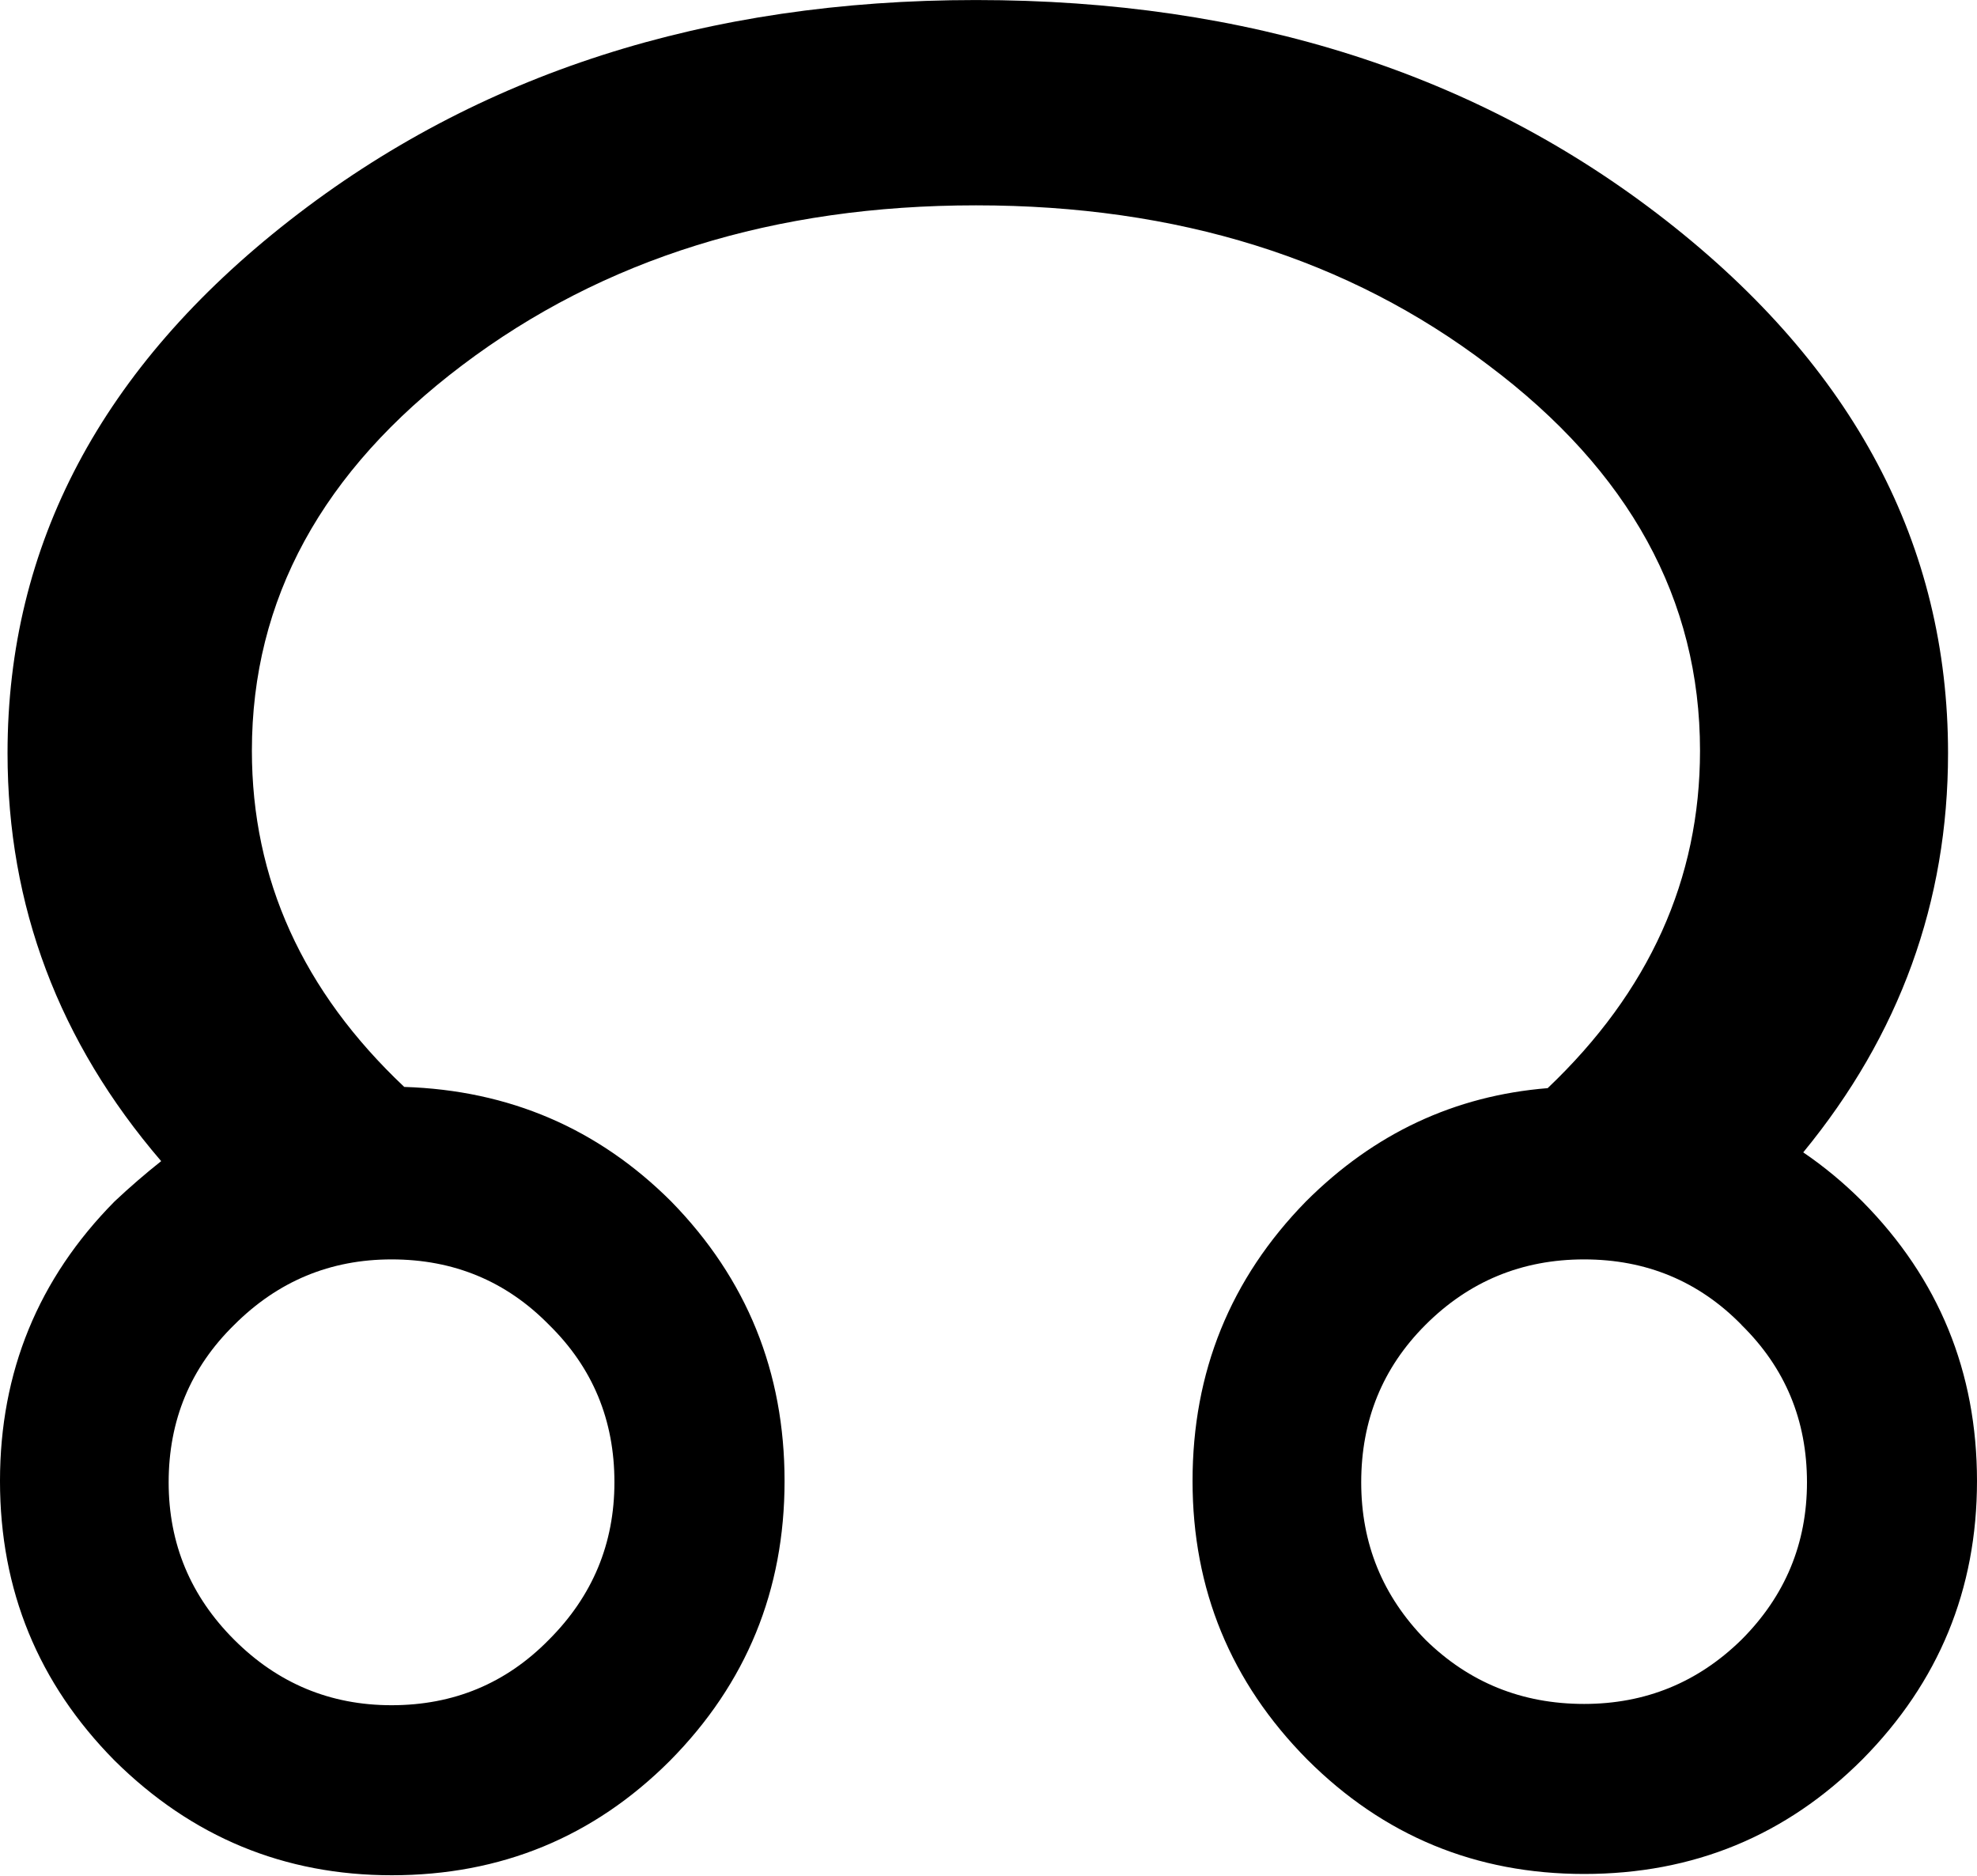
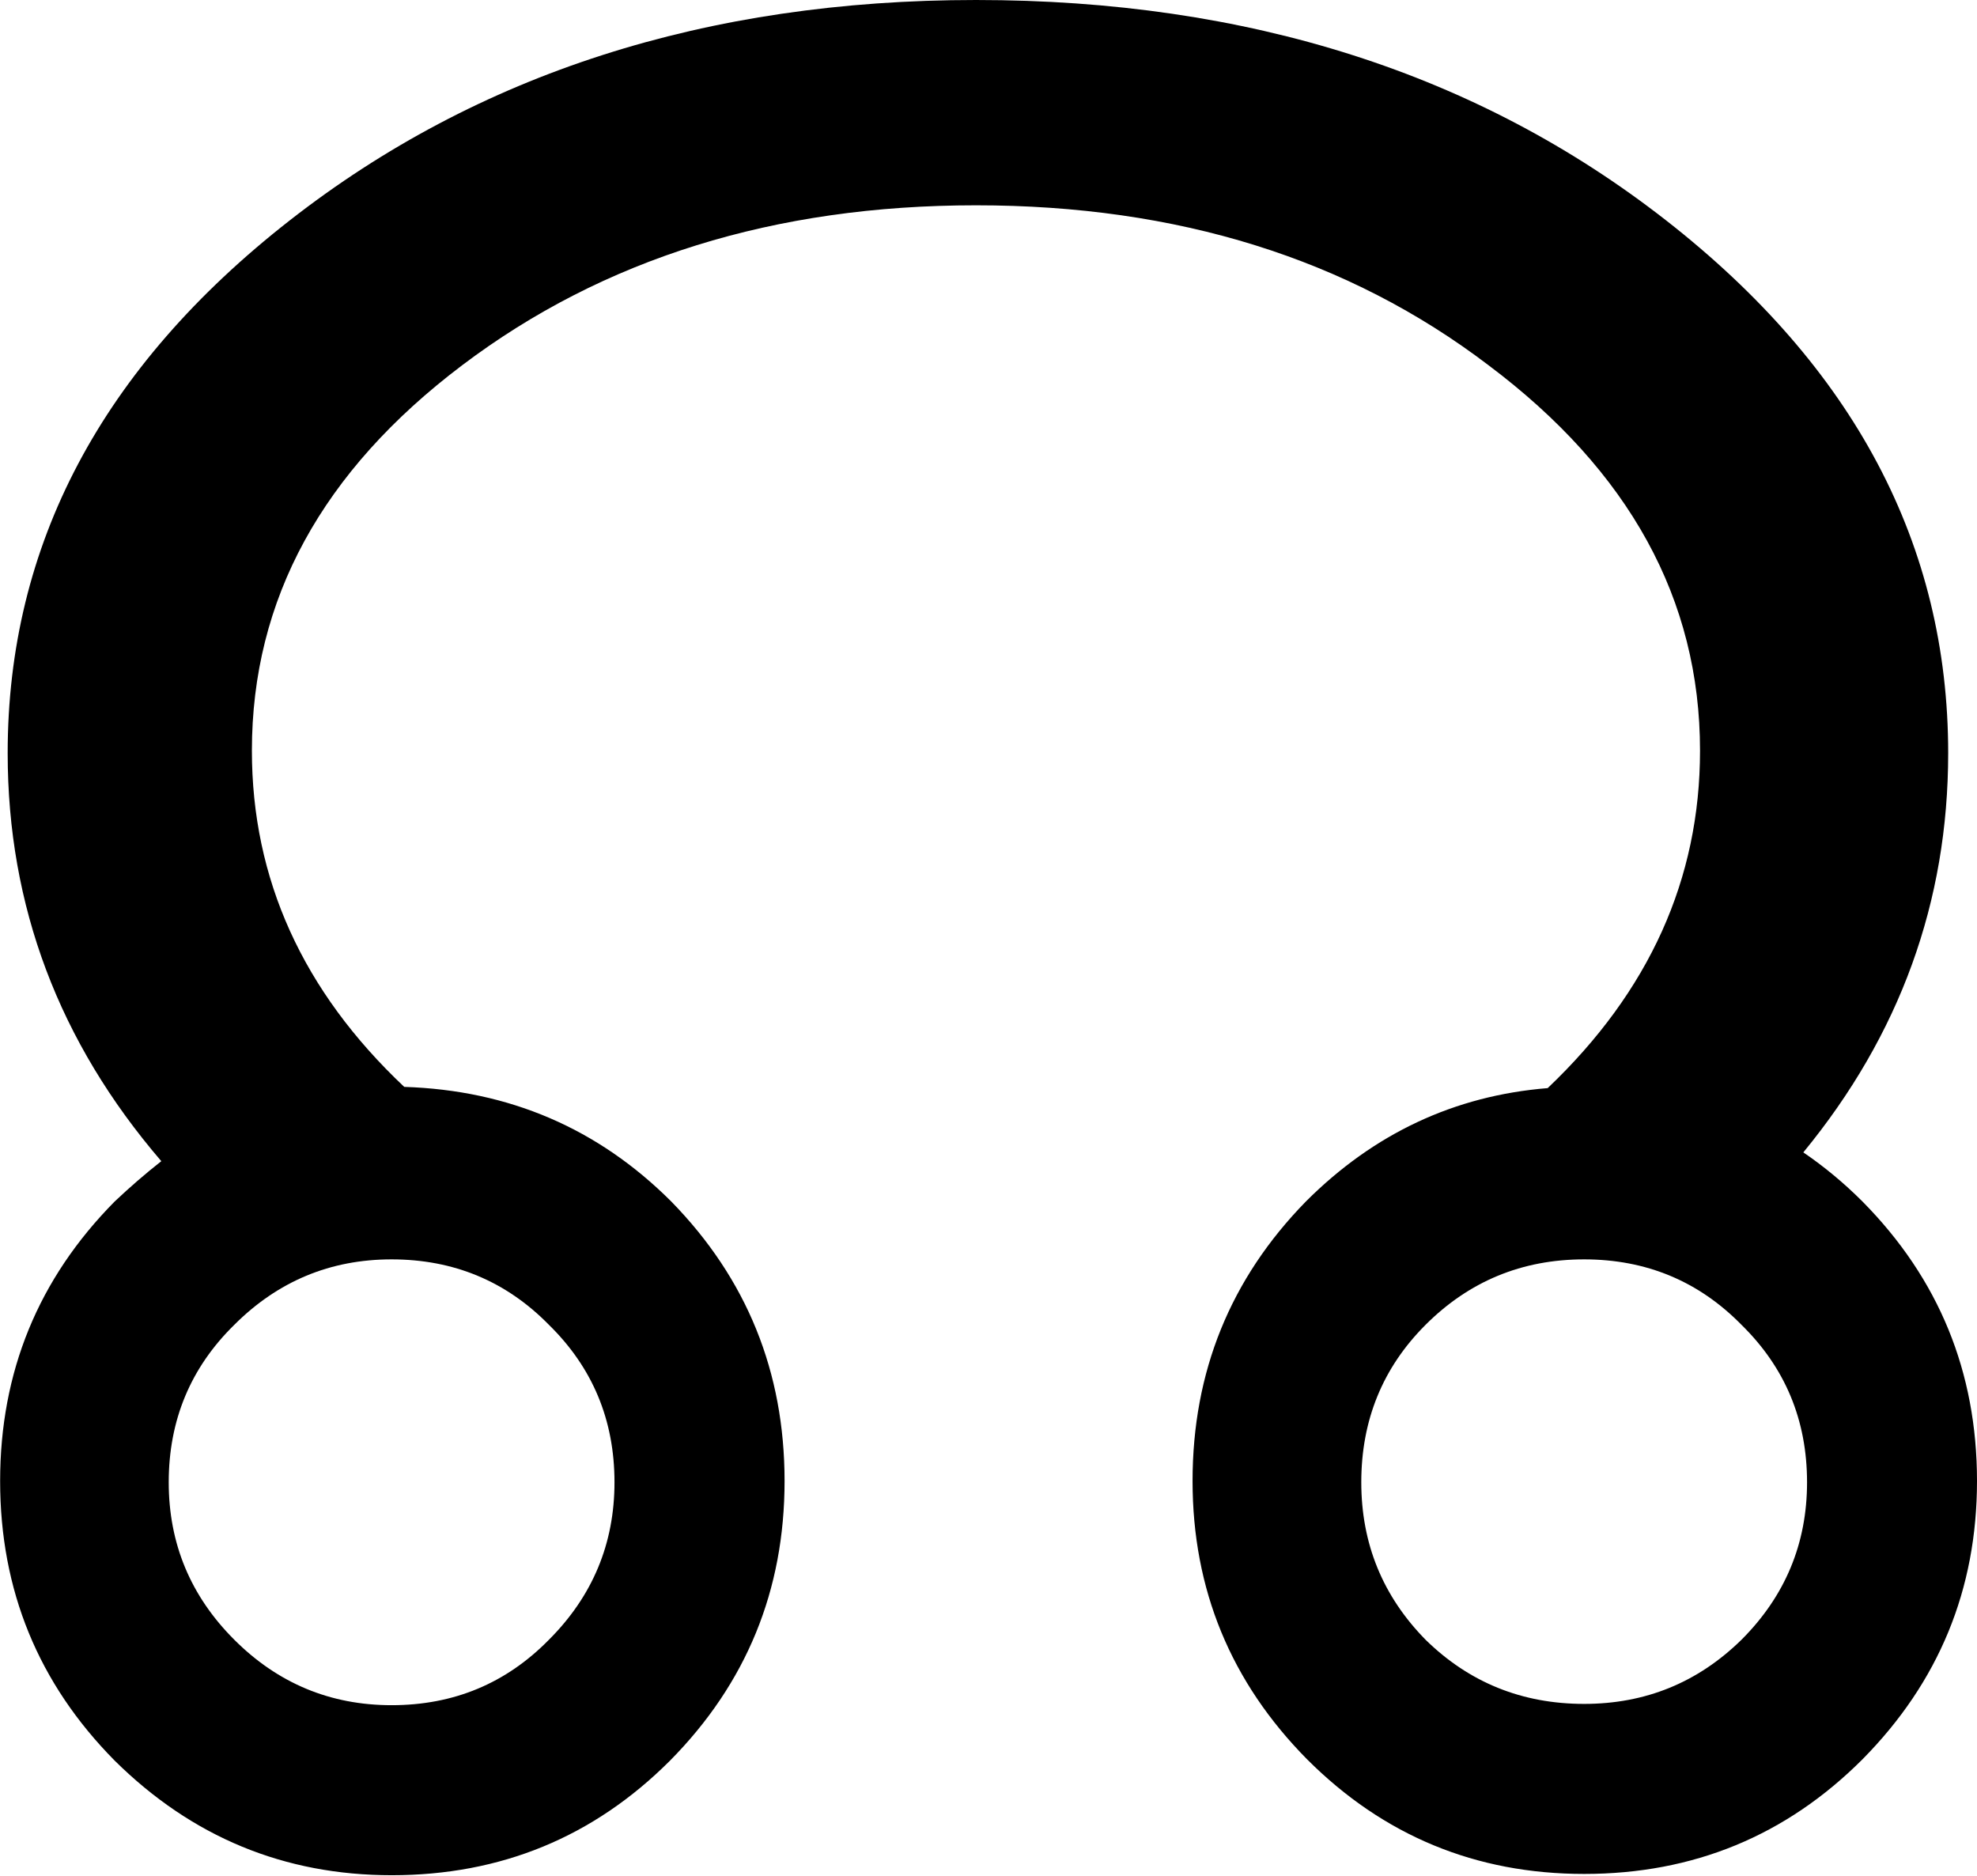
<svg xmlns="http://www.w3.org/2000/svg" width="30.664" height="29.082" id="svg2" version="1.0">
  <defs id="defs4" />
-   <g id="layer1" transform="translate(-267.8262,-375.7732)">
-     <g transform="translate(258.5991,387.1767)" style="font-size:40px;font-style:normal;font-variant:normal;font-weight:normal;font-stretch:normal;line-height:125%;letter-spacing:0px;word-spacing:0px;fill:#000000;fill-opacity:1;stroke:none;font-family:Cantarell;-inkscape-font-specification:Cantarell" id="text2990">
-       <path d="M 36.239,9.143 C 35.575,8.466 34.761,8.128 33.797,8.128 c -0.964,9.5e-6 -1.784,0.339 -2.461,1.016 -0.664,0.664 -0.996,1.478 -0.996,2.441 -2.4e-5,0.951 0.332,1.764 0.996,2.441 0.677,0.664 1.497,0.996 2.461,0.996 0.95,2e-6 1.764,-0.332 2.441,-0.996 0.677,-0.677 1.016,-1.491 1.016,-2.441 -3e-5,-0.964 -0.339,-1.777 -1.016,-2.441 m -20.938,-1.016 c -0.951,9.5e-6 -1.764,0.339 -2.441,1.016 -0.677,0.664 -1.016,1.478 -1.016,2.441 -5e-6,0.951 0.339,1.764 1.016,2.441 0.677,0.677 1.491,1.016 2.441,1.016 0.964,3e-6 1.777,-0.339 2.441,-1.016 0.677,-0.677 1.016,-1.491 1.016,-2.441 C 18.758,10.621 18.42,9.807 17.743,9.143 17.079,8.466 16.265,8.128 15.301,8.128 M 37.196,6.468 c 0.325,0.221 0.631,0.475 0.918,0.762 1.185,1.198 1.777,2.643 1.777,4.336 -3.3e-5,1.68 -0.592,3.118 -1.777,4.316 -1.185,1.185 -2.624,1.777 -4.316,1.777 -1.68,0 -3.112,-0.592 -4.297,-1.777 -1.185,-1.198 -1.777,-2.637 -1.777,-4.316 -2.1e-5,-1.693 0.586,-3.138 1.758,-4.336 1.055,-1.055 2.305,-1.641 3.75,-1.758 1.575,-1.497 2.363,-3.242 2.363,-5.234 -2.9e-5,-2.344 -1.094,-4.336 -3.281,-5.977 -2.175,-1.654 -4.824,-2.48 -7.949,-2.48 -3.125,2.59e-5 -5.781,0.827 -7.969,2.48 -2.174,1.641 -3.262,3.633 -3.262,5.977 -6e-6,1.992 0.788,3.73 2.363,5.215 1.628,0.052 3.008,0.645 4.141,1.777 1.172,1.198 1.758,2.643 1.758,4.336 -1.4e-5,1.693 -0.592,3.138 -1.777,4.336 -1.185,1.185 -2.624,1.777 -4.316,1.777 -1.667,0 -3.099,-0.592 -4.297,-1.777 C 9.82,14.703 9.227,13.258 9.227,11.565 9.227,9.873 9.82,8.427 11.004,7.229 11.239,7.008 11.48,6.8 11.727,6.604 10.139,4.755 9.344,2.646 9.344,0.276 9.344,-2.953 10.803,-5.707 13.719,-7.985 c 2.917,-2.279 6.465,-3.418 10.645,-3.418 4.219,3e-5 7.786,1.139 10.703,3.418 2.917,2.279 4.375,5.033 4.375,8.262 -3.3e-5,2.305 -0.749,4.369 -2.246,6.191" style="font-family:Cantarell;-inkscape-font-specification:Cantarell" id="path3443" />
-     </g>
+   <g id="layer1">
+     <path id="planet_moon_node" style="font-size:40px;font-style:normal;font-variant:normal;font-weight:normal;font-stretch:normal;line-height:125%;letter-spacing:0px;word-spacing:0px;fill:#000000;fill-opacity:1;stroke:none;font-family:Cantarell;-inkscape-font-specification:Cantarell" d="m 27.012,20.547 c -0.664,-0.677 -1.478,-1.016 -2.441,-1.016 -0.964,1e-5 -1.784,0.339 -2.461,1.016 -0.664,0.664 -0.996,1.478 -0.996,2.441 -2e-5,0.951 0.332,1.764 0.996,2.441 0.677,0.664 1.497,0.996 2.461,0.996 0.951,0 1.764,-0.332 2.441,-0.996 0.677,-0.677 1.016,-1.491 1.016,-2.441 -3e-5,-0.964 -0.339,-1.777 -1.016,-2.441 m -20.938,-1.016 c -0.951,1e-5 -1.764,0.339 -2.441,1.016 -0.677,0.664 -1.016,1.478 -1.016,2.441 -10e-6,0.951 0.339,1.764 1.016,2.441 0.677,0.677 1.491,1.016 2.441,1.016 0.964,1e-5 1.777,-0.339 2.441,-1.016 0.677,-0.677 1.016,-1.491 1.016,-2.441 -10e-6,-0.964 -0.339,-1.777 -1.016,-2.441 -0.664,-0.677 -1.478,-1.016 -2.441,-1.016 m 21.895,-1.66 c 0.325,0.221 0.631,0.475 0.918,0.762 1.185,1.198 1.777,2.643 1.777,4.336 -3e-5,1.68 -0.592,3.118 -1.777,4.316 -1.185,1.185 -2.624,1.777 -4.316,1.777 -1.68,0 -3.112,-0.592 -4.297,-1.777 -1.185,-1.198 -1.777,-2.637 -1.777,-4.316 -2e-5,-1.693 0.586,-3.138 1.758,-4.336 1.055,-1.055 2.305,-1.641 3.75,-1.758 1.575,-1.497 2.363,-3.242 2.363,-5.234 -3e-5,-2.344 -1.094,-4.336 -3.281,-5.977 -2.175,-1.654 -4.824,-2.48 -7.949,-2.48 -3.125,3e-5 -5.781,0.827 -7.969,2.48 -2.174,1.641 -3.262,3.633 -3.262,5.977 -10e-6,1.992 0.788,3.73 2.363,5.215 1.628,0.052 3.008,0.645 4.141,1.777 1.172,1.198 1.758,2.643 1.758,4.336 -1e-5,1.693 -0.592,3.138 -1.777,4.336 -1.185,1.185 -2.624,1.777 -4.316,1.777 -1.667,0 -3.099,-0.592 -4.297,-1.777 -1.185,-1.198 -1.777,-2.643 -1.777,-4.336 0,-1.693 0.592,-3.138 1.777,-4.336 0.234,-0.221 0.475,-0.43 0.723,-0.625 -1.589,-1.849 -2.383,-3.958 -2.383,-6.328 0,-3.229 1.458,-5.983 4.375,-8.262 2.917,-2.279 6.465,-3.418 10.645,-3.418 4.219,3e-5 7.786,1.139 10.703,3.418 2.917,2.279 4.375,5.033 4.375,8.262 -3e-5,2.305 -0.749,4.369 -2.246,6.191" />
  </g>
</svg>
